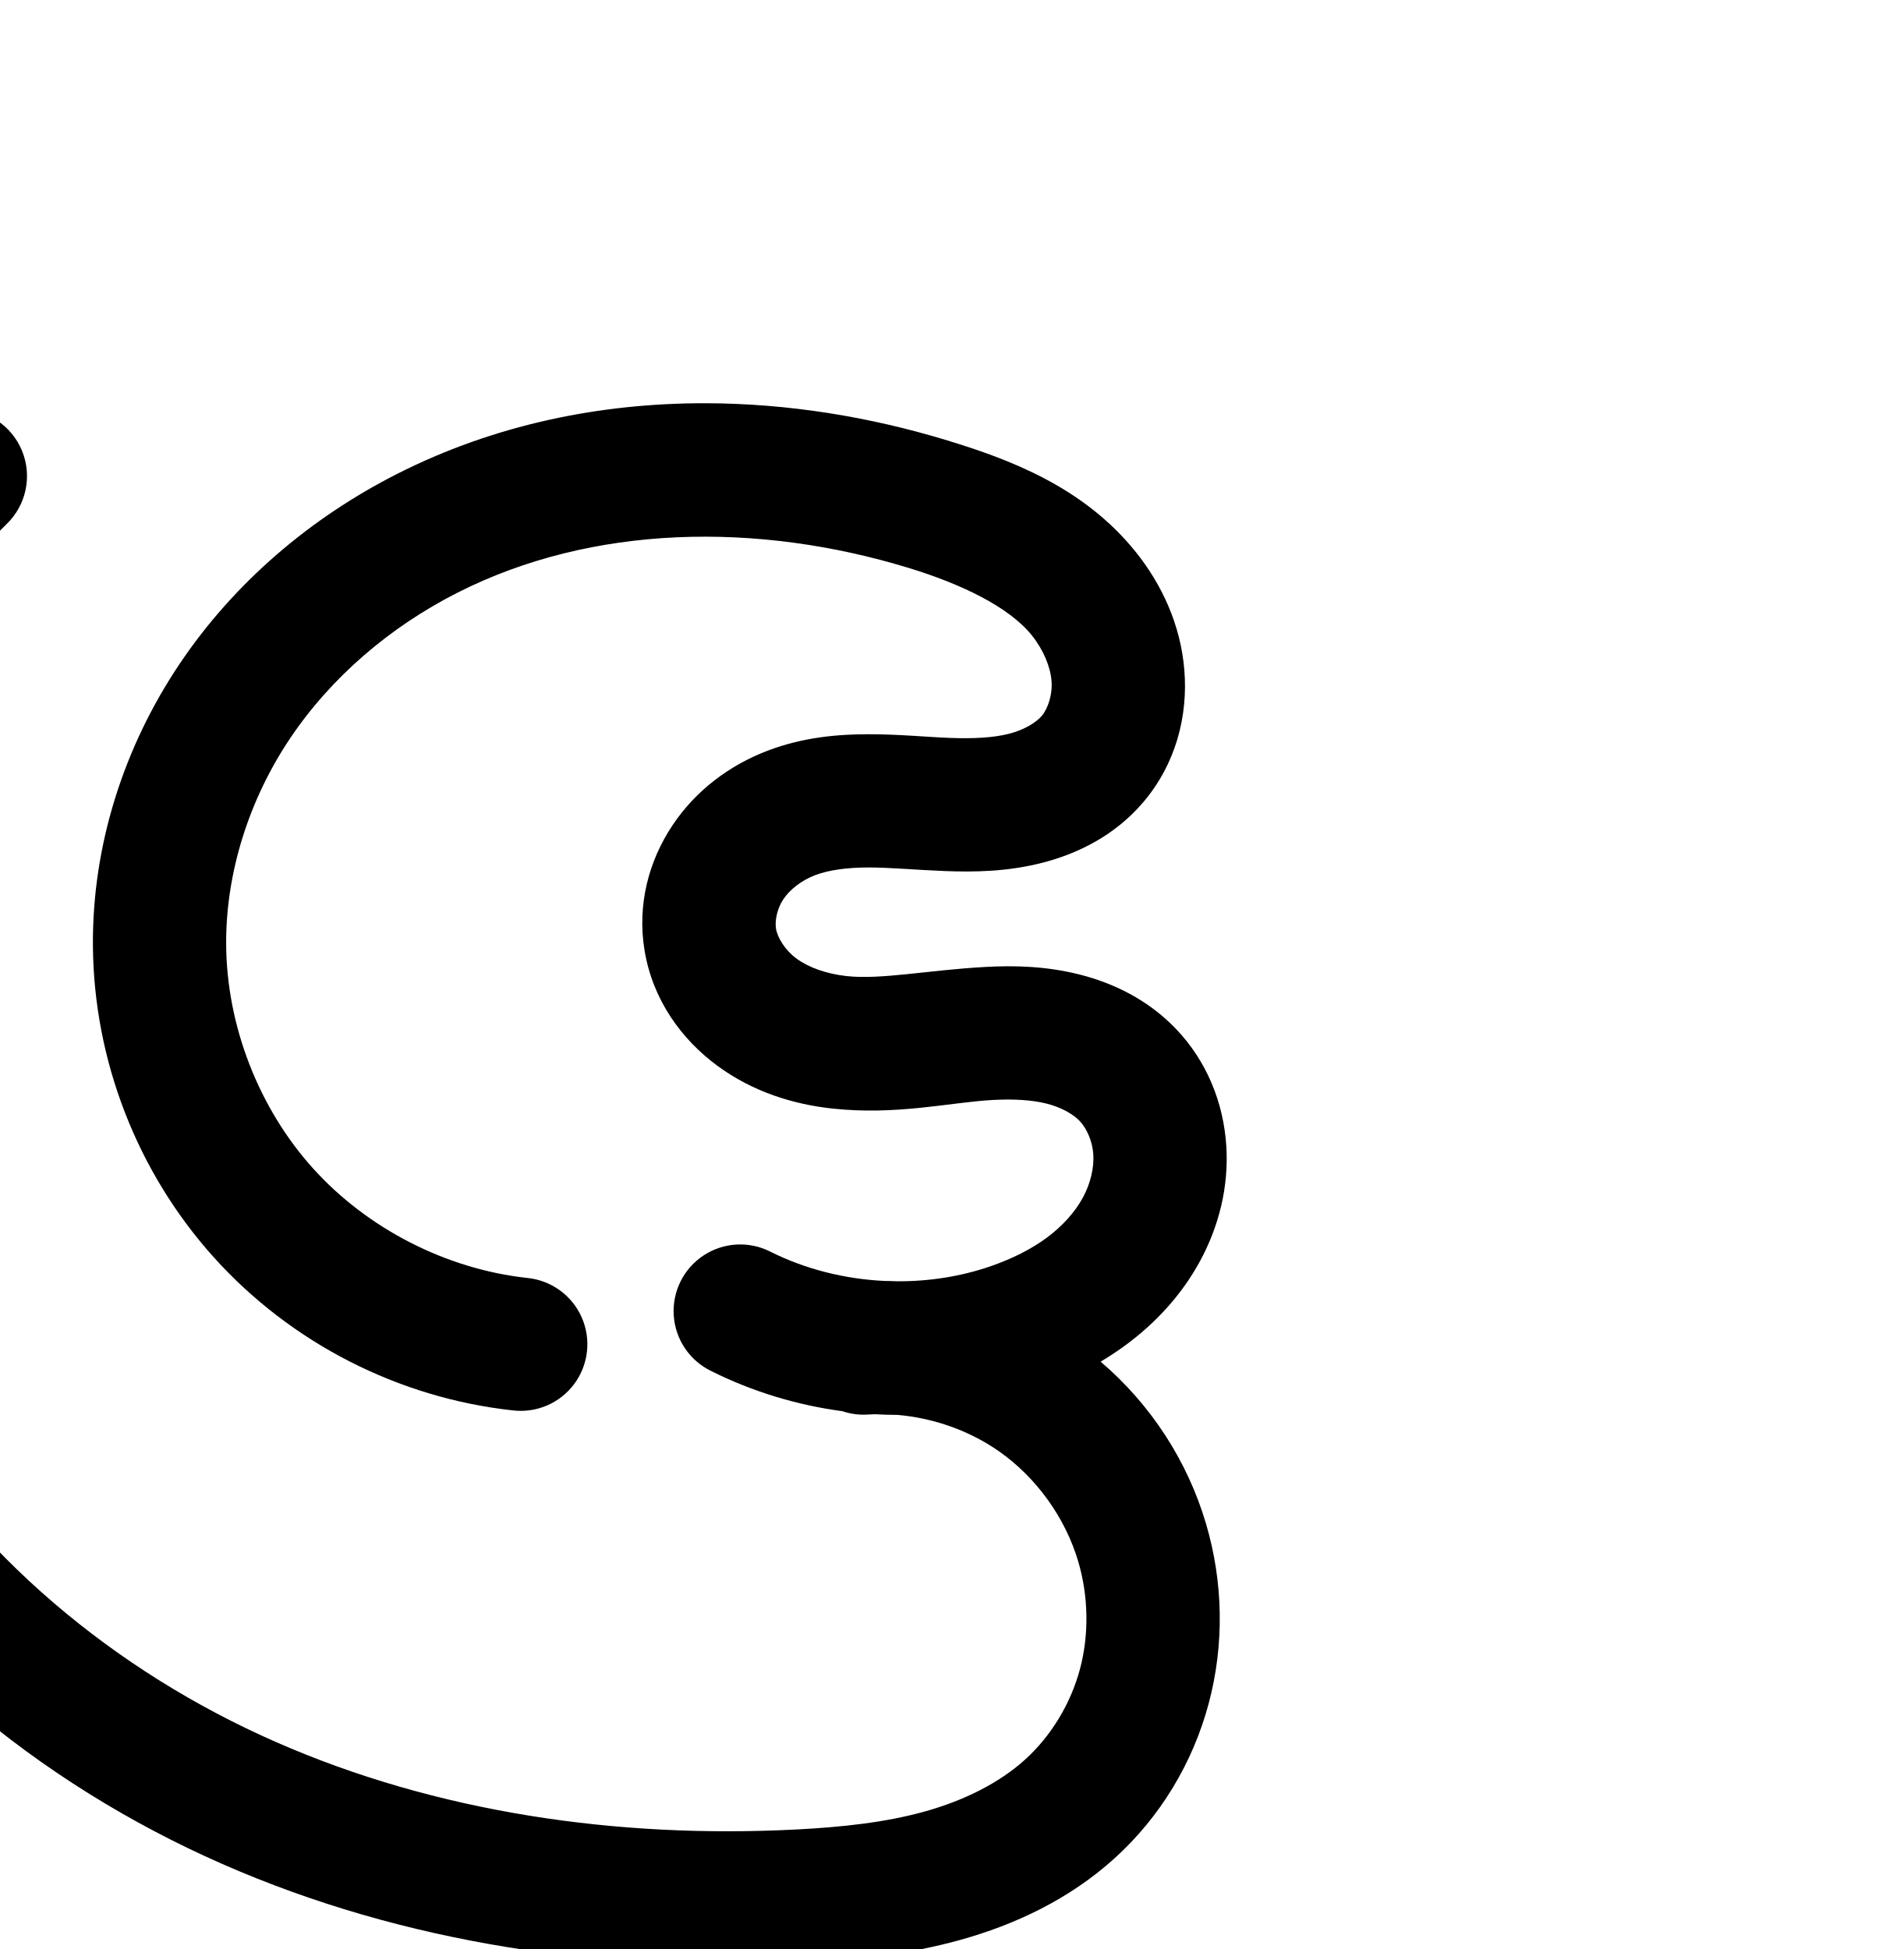
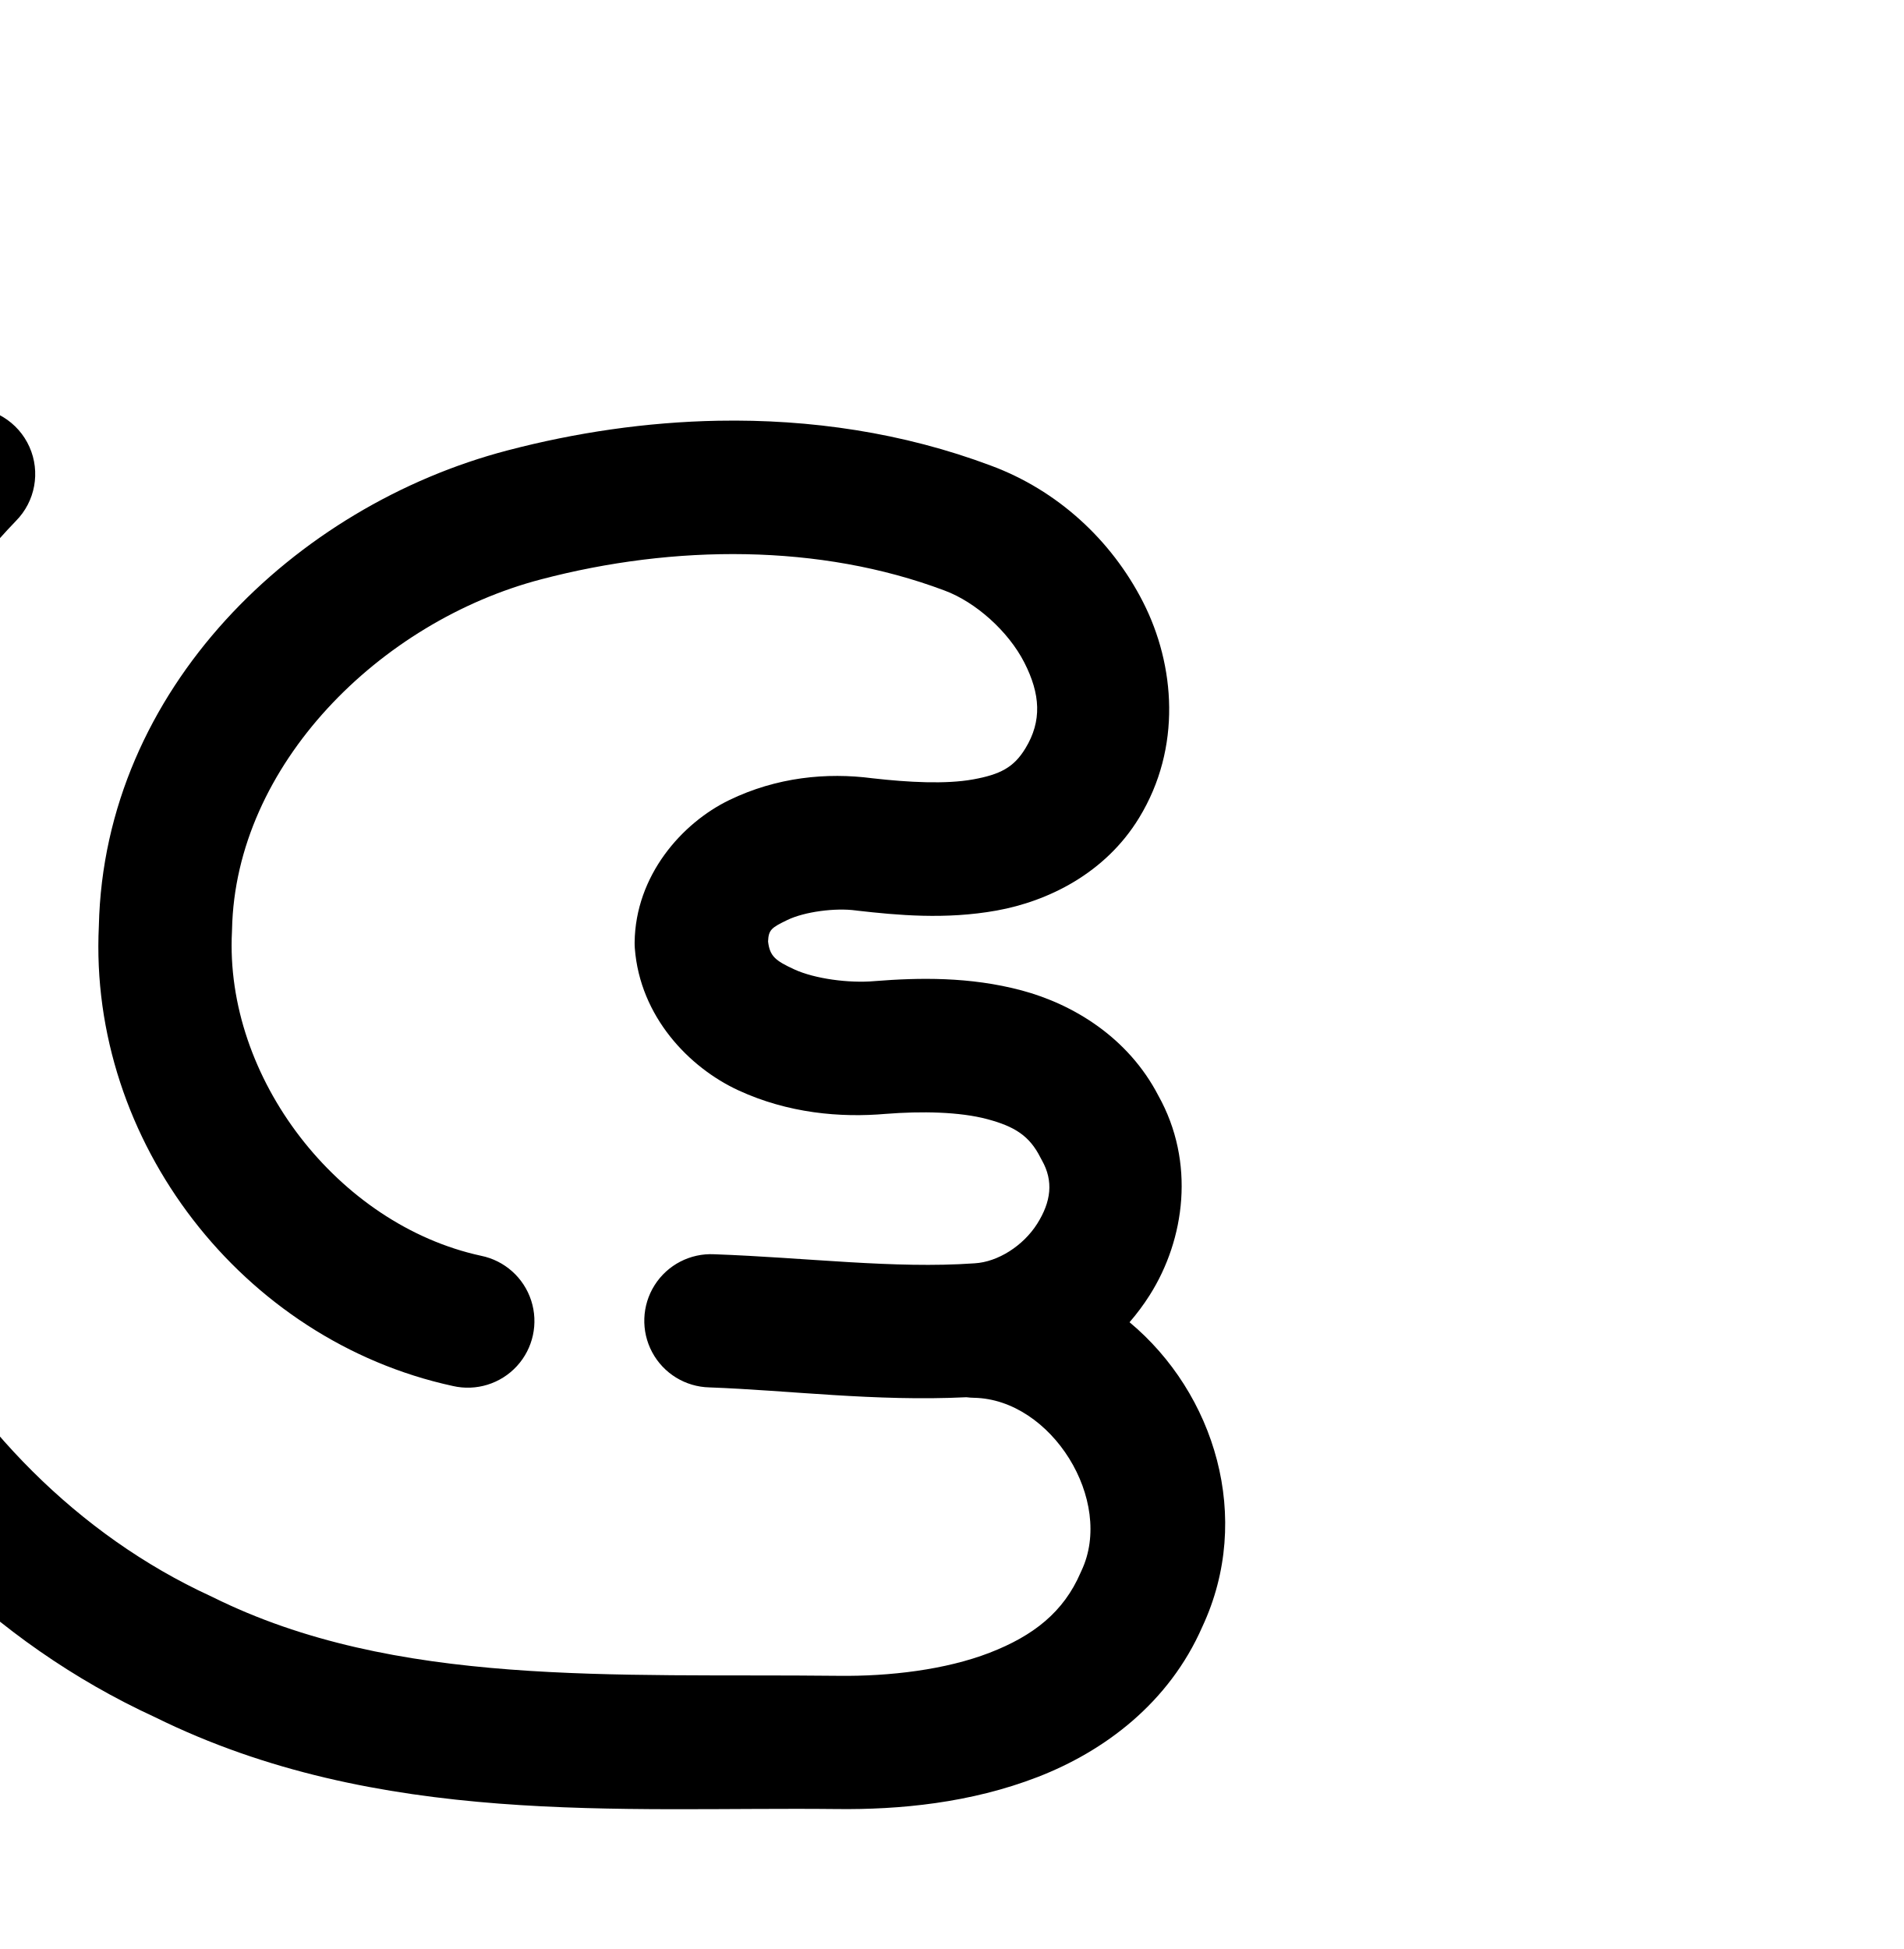
<svg xmlns="http://www.w3.org/2000/svg" width="2000" height="2048" id="svg2992" version="1.1">
  <defs id="defs5498">
    </defs>
  <g id="layer1" transform="translate(0,1048)">
    <g id="layer1-6" transform="translate(-101.7566,-5.427937)">
-       <path style="color:#000000;font-style:normal;font-variant:normal;font-weight:normal;font-stretch:normal;font-size:medium;line-height:normal;font-family:sans-serif;text-indent:0;text-align:start;text-decoration:none;text-decoration-line:none;text-decoration-style:solid;text-decoration-color:#000000;letter-spacing:normal;word-spacing:normal;text-transform:none;direction:ltr;block-progression:tb;writing-mode:lr-tb;baseline-shift:baseline;text-anchor:start;clip-rule:nonzero;display:inline;overflow:visible;visibility:visible;opacity:1;isolation:auto;mix-blend-mode:normal;color-interpolation:sRGB;color-interpolation-filters:linearRGB;solid-color:#000000;solid-opacity:1;fill:#000000;fill-opacity:1;fill-rule:evenodd;stroke:none;stroke-width:140;stroke-linecap:round;stroke-linejoin:round;stroke-miterlimit:4;stroke-dasharray:none;stroke-dashoffset:0;stroke-opacity:1;color-rendering:auto;image-rendering:auto;shape-rendering:auto;text-rendering:auto;enable-background:accumulate" d="M 740.98 423.723 C 630.061 423.563 519.122 446.311 417.25 497.975 C 326.478 544.009 246.047 612.033 188.328 698.184 C 130.478 784.531 96.933 887.556 97.619 993.381 C 98.402 1114.091 144.179 1232.012 225.047 1321.633 C 305.915 1411.254 418.528 1468.865 538.523 1482.006 A 70.007 70.007 0 1 0 553.764 1342.838 C 468.934 1333.548 386.157 1291.201 328.988 1227.844 C 271.819 1164.487 238.17 1077.808 237.617 992.473 C 237.129 917.184 261.676 840.231 304.637 776.109 C 347.729 711.791 409.812 658.721 480.572 622.836 C 622.532 550.843 795.519 548.199 954.623 596.746 C 1010.127 613.682 1060.155 637.752 1084.088 667.59 C 1096.241 682.741 1103.57 700.415 1104.816 715.451 C 1105.994 729.659 1101.101 744.568 1094.543 752.25 C 1088.542 759.28 1076.099 766.965 1060.178 771.029 C 1043.638 775.251 1022.513 776.325 997.941 775.391 C 973.284 774.453 944.882 771.521 912.596 771.533 C 880.149 771.546 843.606 774.644 806.328 788.895 C 767.349 803.795 731.735 829.712 706.779 866.92 C 681.502 904.608 669.328 950.927 677.201 998.645 C 685.754 1050.48 715.784 1092.006 753.85 1120 C 791.157 1147.436 833.567 1160.367 874.078 1164.809 C 941.894 1172.244 998.22 1158.343 1042.547 1155.881 C 1064.607 1154.656 1084.072 1155.734 1099.764 1159.697 C 1115.016 1163.549 1127.421 1170.663 1134.35 1177.898 C 1141.82 1185.7 1147.809 1199.225 1148.709 1212.848 C 1149.64 1226.939 1145.804 1243.707 1137.629 1258.666 C 1129.31 1273.889 1116.103 1288.554 1099.748 1300.633 C 1083.259 1312.811 1063.194 1322.814 1040.961 1330.51 C 1009.63 1341.354 975.987 1346.576 942.287 1346.363 C 937.828 1346.153 933.361 1346.034 928.889 1345.992 C 887.457 1343.955 846.392 1333.709 809.896 1315.488 A 70.007 70.007 0 1 0 747.359 1440.744 C 790.785 1462.425 837.381 1476.502 884.943 1482.852 A 70.007 70.007 0 0 0 912.473 1486.363 C 914.687 1486.227 916.907 1486.141 919.131 1486.078 C 927.014 1486.514 934.909 1486.74 942.807 1486.754 C 980.873 1489.981 1018.708 1503.364 1049.658 1525.049 C 1088.85 1552.508 1119.315 1594.88 1132.865 1640.775 A 70.007 70.007 0 0 0 1132.865 1640.777 C 1143.676 1677.393 1144.377 1717.598 1134.678 1753.912 C 1124.998 1790.153 1104.399 1824.201 1077.014 1848.967 C 1049.554 1873.799 1012.471 1892.152 971.508 1903.553 C 930.278 1915.028 884.572 1919.967 836.199 1922.443 C 648.302 1932.063 458.36 1904.539 289.516 1830.33 C 121.081 1756.301 -27.032 1633.308 -117.766 1477.416 C -201.878 1332.9 -236.638 1158.531 -214.371 992.809 C -192.104 827.086 -112.551 668.077 6.725 550.889 A 70.007 70.007 0 0 0 -43.088 430.27 A 70.007 70.007 0 0 0 -91.393 451.023 C -233.426 590.571 -326.61 776.822 -353.125 974.164 C -379.64 1171.507 -338.925 1375.75 -238.764 1547.84 C -130.97 1733.043 40.313 1873.726 233.186 1958.496 C 425.648 2043.086 637.107 2072.82 843.357 2062.26 C 896.4 2059.544 952.448 2054.178 1009.047 2038.426 C 1065.913 2022.599 1123.059 1996.084 1170.918 1952.805 C 1219.158 1909.18 1253.304 1852.305 1269.936 1790.037 C 1286.547 1727.841 1285.198 1662.309 1267.137 1601.135 C 1247.541 1534.762 1208.794 1475.474 1156.387 1430.834 C 1165.397 1425.474 1174.266 1419.642 1182.92 1413.25 C 1213.434 1390.714 1240.86 1361.709 1260.482 1325.803 C 1280.249 1289.633 1291.315 1247.665 1288.404 1203.617 C 1285.463 1159.101 1268.294 1115.352 1235.467 1081.07 C 1206.08 1050.382 1169.701 1032.964 1134.045 1023.959 C 1098.828 1015.065 1065.15 1014.409 1034.783 1016.096 C 974.257 1019.458 925.912 1029.653 889.338 1025.643 C 868.178 1023.322 849.464 1016.534 836.791 1007.215 C 824.876 998.453 816.881 985.231 815.334 975.854 C 813.932 967.357 816.593 954.533 823.051 944.904 C 829.831 934.795 842.079 925.107 856.318 919.664 C 870.574 914.214 889.926 911.542 912.65 911.533 C 935.535 911.524 962.145 914.13 992.619 915.289 C 1023.179 916.451 1057.886 916.103 1094.803 906.68 C 1132.339 897.099 1171.204 878.079 1201.023 843.148 C 1235.35 802.938 1248.362 752.431 1244.338 703.885 C 1240.382 656.167 1220.546 613.962 1193.299 579.992 C 1138.433 511.59 1060.434 482.66 995.482 462.842 C 913.511 437.83 827.251 423.847 740.98 423.723 z " transform="translate(101.7566,-1042.572)" id="path4138-3-8" />
-       <path style="fill:none;fill-rule:evenodd;stroke:#000000;stroke-width:140;stroke-linecap:round;stroke-linejoin:round;stroke-miterlimit:4;stroke-dasharray:none;stroke-opacity:1" d="m 697.042,2242.969 c -102.412,-11.215 -200.107,-61.196 -269.126,-137.685 -69.018,-76.489 -108.731,-178.789 -109.399,-281.811 -0.587,-90.557 28.459,-180.546 78.865,-255.78 50.405,-75.234 121.661,-135.782 202.428,-176.741 161.533,-81.92 352.909,-83.47 526.142,-30.612 60.228,18.377 124.241,44.877 163.641,93.997 19.7,24.56 33.282,54.5 35.883,85.877 2.601,31.377 -6.351,64.085 -26.793,88.032 -17.91,20.98 -43.565,34.333 -70.293,41.156 -26.728,6.822 -54.644,7.533 -82.209,6.485 -27.566,-1.048 -55.072,-3.817 -82.657,-3.806 -27.585,0.011 -55.532,2.895 -81.299,12.745 -26.609,10.172 -50.541,27.975 -66.409,51.633 -15.868,23.658 -23.285,53.231 -18.647,81.337 5.05,30.607 24.062,57.98 49.053,76.358 24.99,18.378 55.552,28.238 86.388,31.619 52.195,5.723 104.531,-6.326 156.957,-9.238 26.213,-1.456 52.785,-0.588 78.239,5.84 25.454,6.429 49.846,18.694 68.004,37.656 20.149,21.041 31.727,49.678 33.648,78.748 1.921,29.069 -5.53,58.437 -19.5,84.001 -13.971,25.564 -34.288,47.4 -57.722,64.708 -23.434,17.308 -49.947,30.188 -77.477,39.717 -92.46,32.004 -197.692,25.163 -285.23,-18.542" id="path4138-3-8-8" />
-       <path style="fill:none;fill-rule:evenodd;stroke:#000000;stroke-width:140;stroke-linecap:round;stroke-linejoin:round;stroke-miterlimit:4;stroke-dasharray:none;stroke-opacity:1" d="m 1059.075,2247.041 c 63.992,-3.935 129.14,14.437 181.648,51.225 52.507,36.788 92.023,91.747 110.177,153.235 14.436,48.895 15.461,101.764 2.306,151.019 -13.155,49.255 -40.528,94.716 -78.341,128.911 -37.659,34.056 -84.774,56.49 -133.689,70.104 -48.915,13.614 -99.792,18.766 -150.499,21.362 -197.074,10.09 -397.774,-18.539 -578.427,-97.938 C 231.596,2645.559 71.898,2513.721 -27.366,2343.173 c -92.137,-158.303 -129.875,-347.608 -105.484,-529.141 24.391,-181.532 110.759,-354.163 241.414,-482.531" id="path4145-5" />
+       <path style="color:#000000;font-style:normal;font-variant:normal;font-weight:normal;font-stretch:normal;font-size:medium;line-height:normal;font-family:sans-serif;text-indent:0;text-align:start;text-decoration:none;text-decoration-line:none;text-decoration-style:solid;text-decoration-color:#000000;letter-spacing:normal;word-spacing:normal;text-transform:none;direction:ltr;block-progression:tb;writing-mode:lr-tb;baseline-shift:baseline;text-anchor:start;white-space:normal;clip-rule:nonzero;display:inline;overflow:visible;visibility:visible;opacity:1;isolation:auto;mix-blend-mode:normal;color-interpolation:sRGB;color-interpolation-filters:linearRGB;solid-color:#000000;solid-opacity:1;fill:#000000;fill-opacity:1;fill-rule:evenodd;stroke:none;stroke-width:140;stroke-linecap:round;stroke-linejoin:round;stroke-miterlimit:4;stroke-dasharray:none;stroke-dashoffset:0;stroke-opacity:1;color-rendering:auto;image-rendering:auto;shape-rendering:auto;text-rendering:auto;enable-background:accumulate" d="M -36.408 428.201 A 70.007 70.007 0 0 0 -84.117 450.293 C -199.454 570.104 -276.18 723.478 -306.561 885.742 C -381.17 1254.965 -178.35 1647.523 162.797 1804.385 C 162.842 1804.406 162.886 1804.428 162.932 1804.449 C 397.812 1920.362 652.839 1898.457 879.238 1900.934 C 945.314 1901.746 1019.8 1894.532 1090.227 1867.289 C 1160.325 1840.173 1228.211 1789.503 1263.27 1709.336 C 1316.809 1594.813 1276.262 1463.98 1186.795 1389.395 C 1194.586 1380.383 1201.702 1370.822 1208.043 1360.799 C 1245.004 1302.375 1256.128 1221.182 1217.029 1151.238 C 1185.323 1090.081 1127.605 1055.214 1073.434 1040.734 C 1018.691 1026.102 964.86 1027.314 919.434 1030.904 A 70.007 70.007 0 0 0 918.811 1030.957 C 892.071 1033.311 856.083 1028.555 834.537 1018.631 C 814.507 1009.405 808.818 1004.72 806.986 989.332 C 807.487 977.021 810.482 974.83 827.283 966.709 C 845.366 957.968 877.724 953.782 899.217 956.711 A 70.007 70.007 0 0 0 900.766 956.904 C 942.352 961.63 993.4 966.492 1047.166 956.789 C 1100.919 947.088 1161.169 917.892 1196.812 859.398 C 1241.885 785.608 1234.629 698.763 1201.055 632.799 C 1167.499 566.871 1110.526 514.982 1041.16 489.289 C 948.78 454.603 851.224 440.335 754.533 442.104 C 679.304 443.48 604.597 454.562 533.258 473.281 C 533.255 473.282 533.249 473.282 533.246 473.283 C 310.076 531.618 109.423 724.075 103.867 972.955 C 92.813 1199.411 254.778 1408.432 475.688 1456.369 A 70.007 70.007 0 1 0 505.375 1319.553 C 355.126 1286.949 235.824 1132.541 243.715 978.992 A 70.007 70.007 0 0 0 243.793 976.807 C 247.274 803.837 399.285 653.001 568.66 608.73 A 70.007 70.007 0 0 0 568.73 608.711 C 708.461 572.035 861.228 571.226 992.1 620.406 A 70.007 70.007 0 0 0 992.451 620.537 C 1025.004 632.571 1059.512 663.345 1076.287 696.303 C 1093.062 729.26 1094.978 757.569 1077.33 786.441 A 70.007 70.007 0 0 0 1077.268 786.539 C 1065.21 806.338 1050.965 813.843 1022.303 819.016 C 993.69 824.179 954.479 822.097 916.768 817.82 C 917.219 817.88 917.672 817.933 918.123 817.994 L 916.572 817.799 C 916.637 817.806 916.703 817.813 916.768 817.82 C 868.552 811.476 815.984 816.673 766.355 840.662 C 716.262 864.876 667.605 920.157 666.787 990.273 A 70.007 70.007 0 0 0 666.982 996.391 C 672.436 1068.221 723.932 1121.824 775.969 1145.791 C 828.005 1169.758 882.673 1174.678 931.088 1170.416 L 930.465 1170.469 C 968.175 1167.488 1008.215 1168.217 1037.279 1175.986 C 1066.343 1183.755 1081.681 1193.634 1093.088 1216.23 A 70.007 70.007 0 0 0 1094.697 1219.232 C 1107.074 1241.043 1104.394 1262.773 1089.73 1285.951 C 1075.067 1309.129 1048.408 1326.082 1024.047 1327.478 A 70.007 70.007 0 0 0 1023.182 1327.533 C 939.521 1333.368 848.287 1321.512 750.471 1317.965 A 70.007 70.007 0 1 0 745.396 1457.873 C 828.983 1460.904 919.283 1472.847 1015.359 1468.207 A 70.007 70.007 0 0 0 1023.35 1468.793 C 1104.731 1470.28 1171.042 1576.882 1136.275 1650.484 A 70.007 70.007 0 0 0 1135.295 1652.654 C 1117.521 1693.856 1085.911 1718.849 1039.717 1736.719 C 993.522 1754.588 934.602 1761.611 880.873 1760.943 A 70.007 70.007 0 0 0 880.77 1760.941 C 645.197 1758.365 414.995 1773.408 223.312 1678.156 A 70.007 70.007 0 0 0 221.393 1677.238 C -57.246 1549.183 -230.226 1213.884 -169.271 913.119 A 70.007 70.007 0 0 0 -169.062 912.045 C -143.693 775.973 -78.705 646.536 16.744 547.385 A 70.007 70.007 0 0 0 -36.408 428.201 z " transform="translate(101.7566,-1042.572)" id="path4145-5" />
+       <path style="fill:none;fill-rule:evenodd;stroke:#000000;stroke-width:140;stroke-linecap:round;stroke-linejoin:round;stroke-miterlimit:4;stroke-dasharray:none;stroke-opacity:1" d="m 1119.037,1991.478 c 36.911,2.115 73.174,14.569 103.596,35.579 30.421,21.01 54.911,50.513 69.96,84.283 15.049,33.77 20.613,71.707 15.895,108.376 -4.718,36.669 -19.704,71.962 -42.811,100.823 -39.457,49.281 -100.188,77.701 -161.939,90.83 -61.751,13.129 -125.476,12.64 -188.607,12.304 l -120.168,-0.639 c -111.146,-0.591 -223.138,-3.49 -331.509,-28.179 -108.371,-24.689 -212.251,-70.245 -301.922,-135.919 -178.394,-130.655 -296.445,-340.519 -315.469,-560.822 -19.024,-220.303 61.303,-447.298 214.658,-606.6" id="path4145-5-0" />
+       <path style="fill:none;fill-rule:evenodd;stroke:#000000;stroke-width:140;stroke-linecap:round;stroke-linejoin:round;stroke-miterlimit:4;stroke-dasharray:none;stroke-opacity:1" d="m 584.939,1980.635 c -106.459,-24.755 -201.825,-94.033 -258.278,-187.625 -56.453,-93.592 -73.249,-210.262 -45.487,-315.977 17.744,-67.569 52.902,-130.173 99.428,-182.287 46.526,-52.114 104.239,-93.838 167.202,-124.106 125.926,-60.536 270.503,-74.572 409.449,-59.885 42.12,4.452 84.189,11.497 124.266,25.201 40.077,13.705 78.242,34.303 108.906,63.52 30.664,29.218 53.508,67.434 60.684,109.177 7.176,41.743 -2.27,86.866 -28.792,119.889 -18.633,23.202 -44.973,39.781 -73.517,48.194 -28.84,8.5 -59.44,8.873 -89.46,7.2 -30.02,-1.673 -59.988,-5.325 -90.047,-4.628 -30.059,0.696 -60.693,6.012 -86.739,21.032 -13.023,7.51 -24.748,17.413 -33.724,29.473 -8.976,12.06 -15.144,26.309 -17.043,41.222 -2.151,16.894 1.243,34.314 8.724,49.613 7.481,15.299 18.944,28.505 32.464,38.861 27.041,20.711 61.43,29.729 95.365,32.654 33.935,2.925 68.07,0.245 102.131,0.061 34.06,-0.184 68.8,2.279 100.439,14.895 38.219,15.24 70.473,45.926 85.495,84.231 15.022,38.305 11.886,83.262 -8.291,119.121 -20.177,35.859 -56.196,61.378 -95.644,73.075 -39.448,11.697 -81.437,10.195 -122.515,7.834 L 842.343,1980.594" id="path4138-3-8-6-2" />
    </g>
  </g>
</svg>
